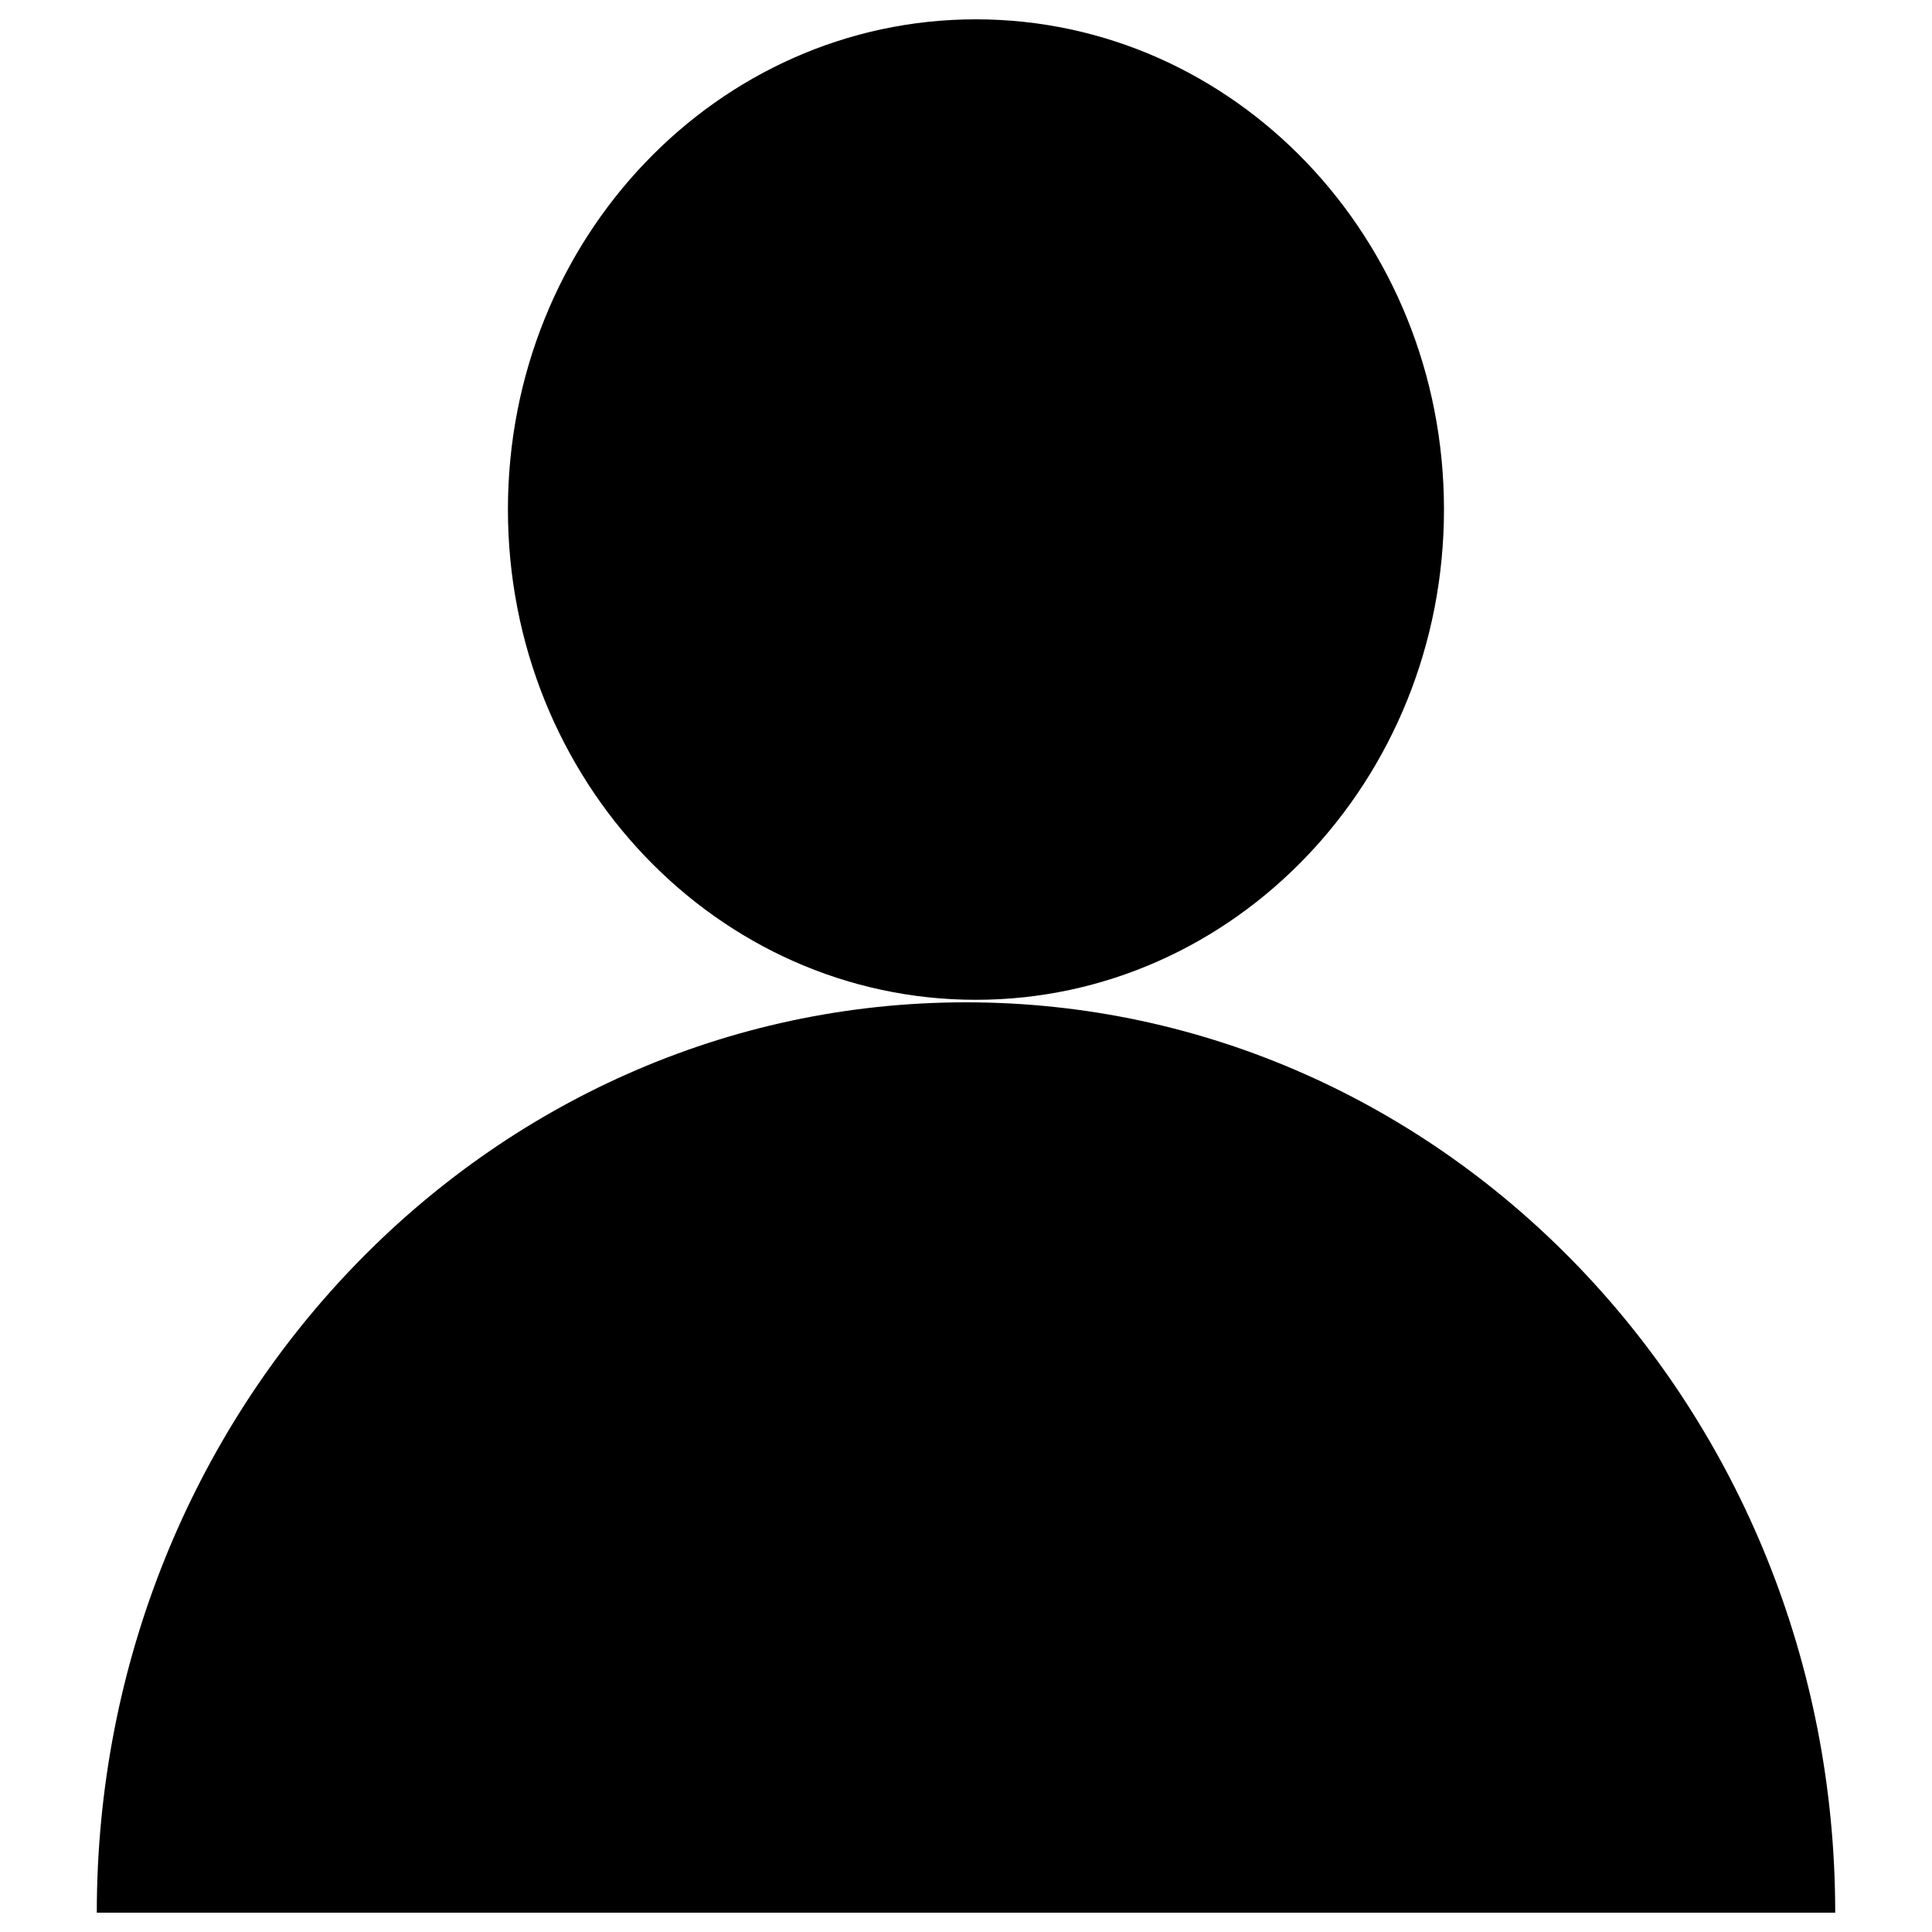
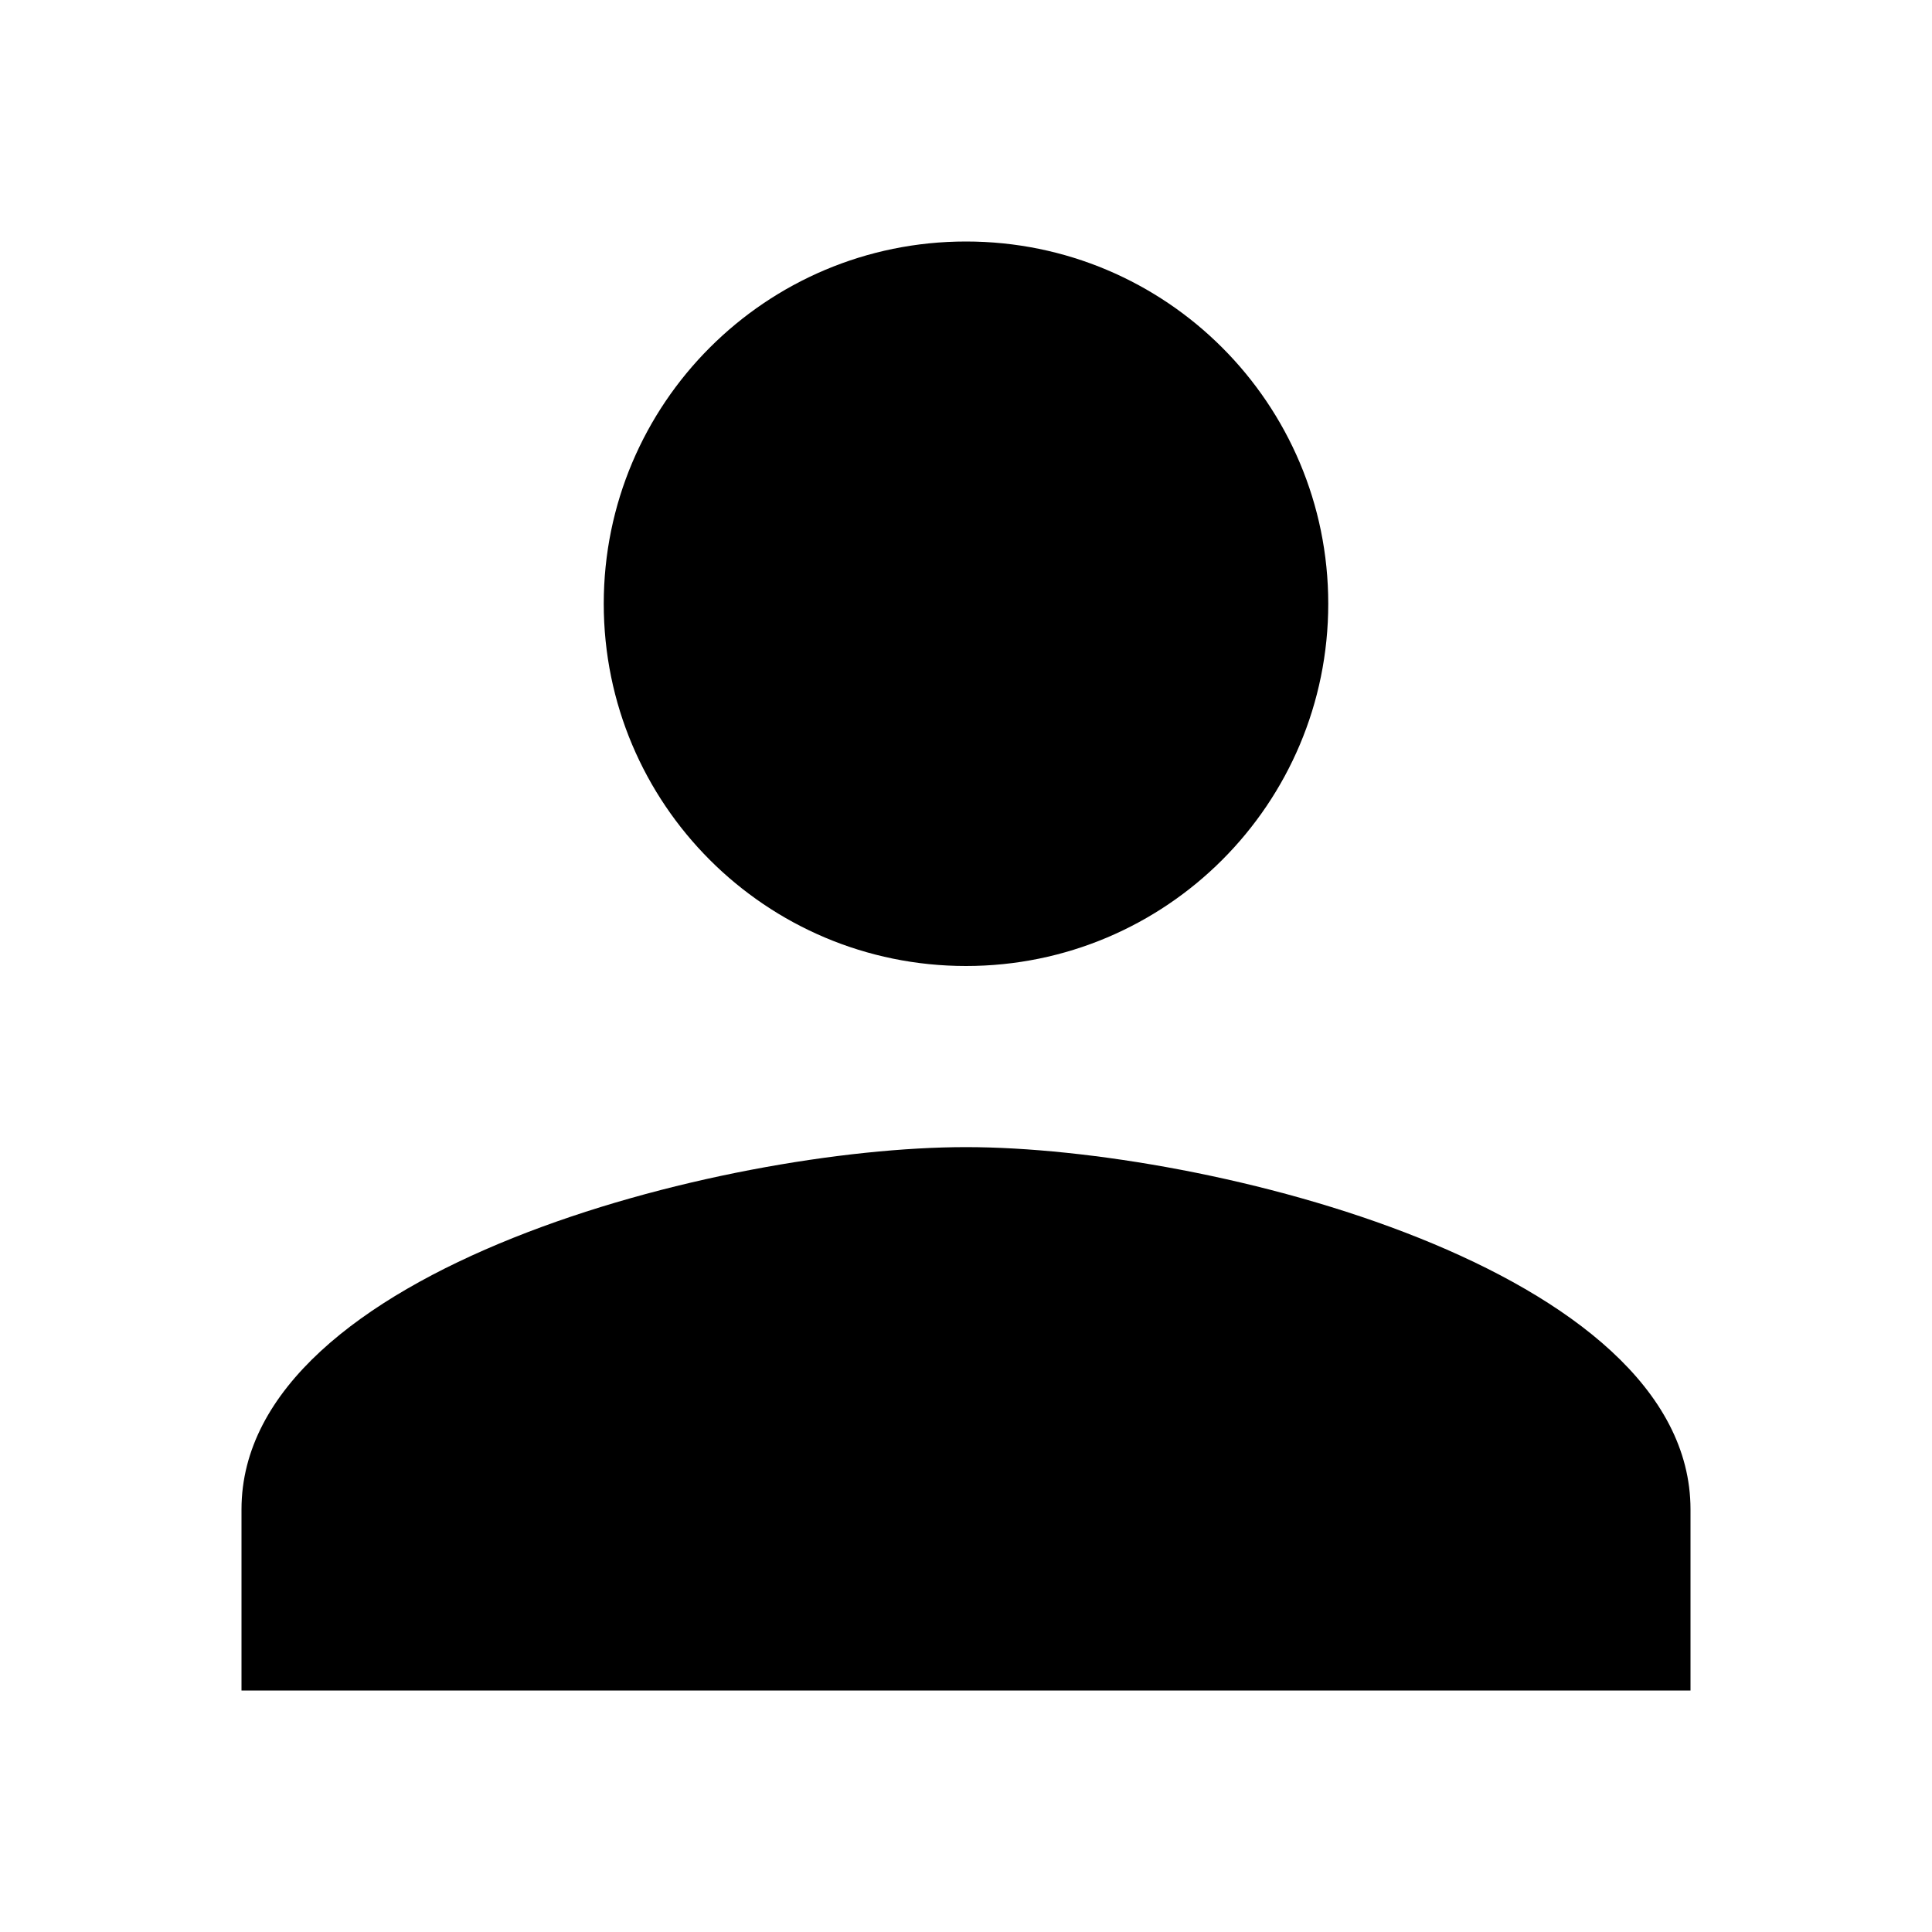
- <svg xmlns="http://www.w3.org/2000/svg" version="1.1" x="0px" y="0px" viewBox="0 0 1000 1000" enable-background="new 0 0 1000 1000" xml:space="preserve">
-   <g>
-     <path d="M50.1,990c0-260.3,201.4-471.2,449.9-471.2s449.9,211,449.9,471.2" />
-     <path d="M505.1,10C639,10,747.4,123.6,747.4,263.7c0,140.1-108.5,253.8-242.3,253.8c-133.8,0-242.2-113.6-242.2-253.8C262.9,123.6,371.3,10,505.1,10z" />
+ <svg xmlns="http://www.w3.org/2000/svg" version="1.1" viewBox="0 0 24 24">
+   <g transform="matrix(.75 0 0 .75 3 3)">
+     <path d="m12 12c3.315 0 6-2.685 6-6s-2.685-6-6-6-6 2.685-6 6 2.685 6 6 6zm0 3c-4.005 0-12 2.01-12 6v3h24v-3c0-3.99-7.995-6-12-6z" stroke-width="1.5" />
  </g>
</svg>
